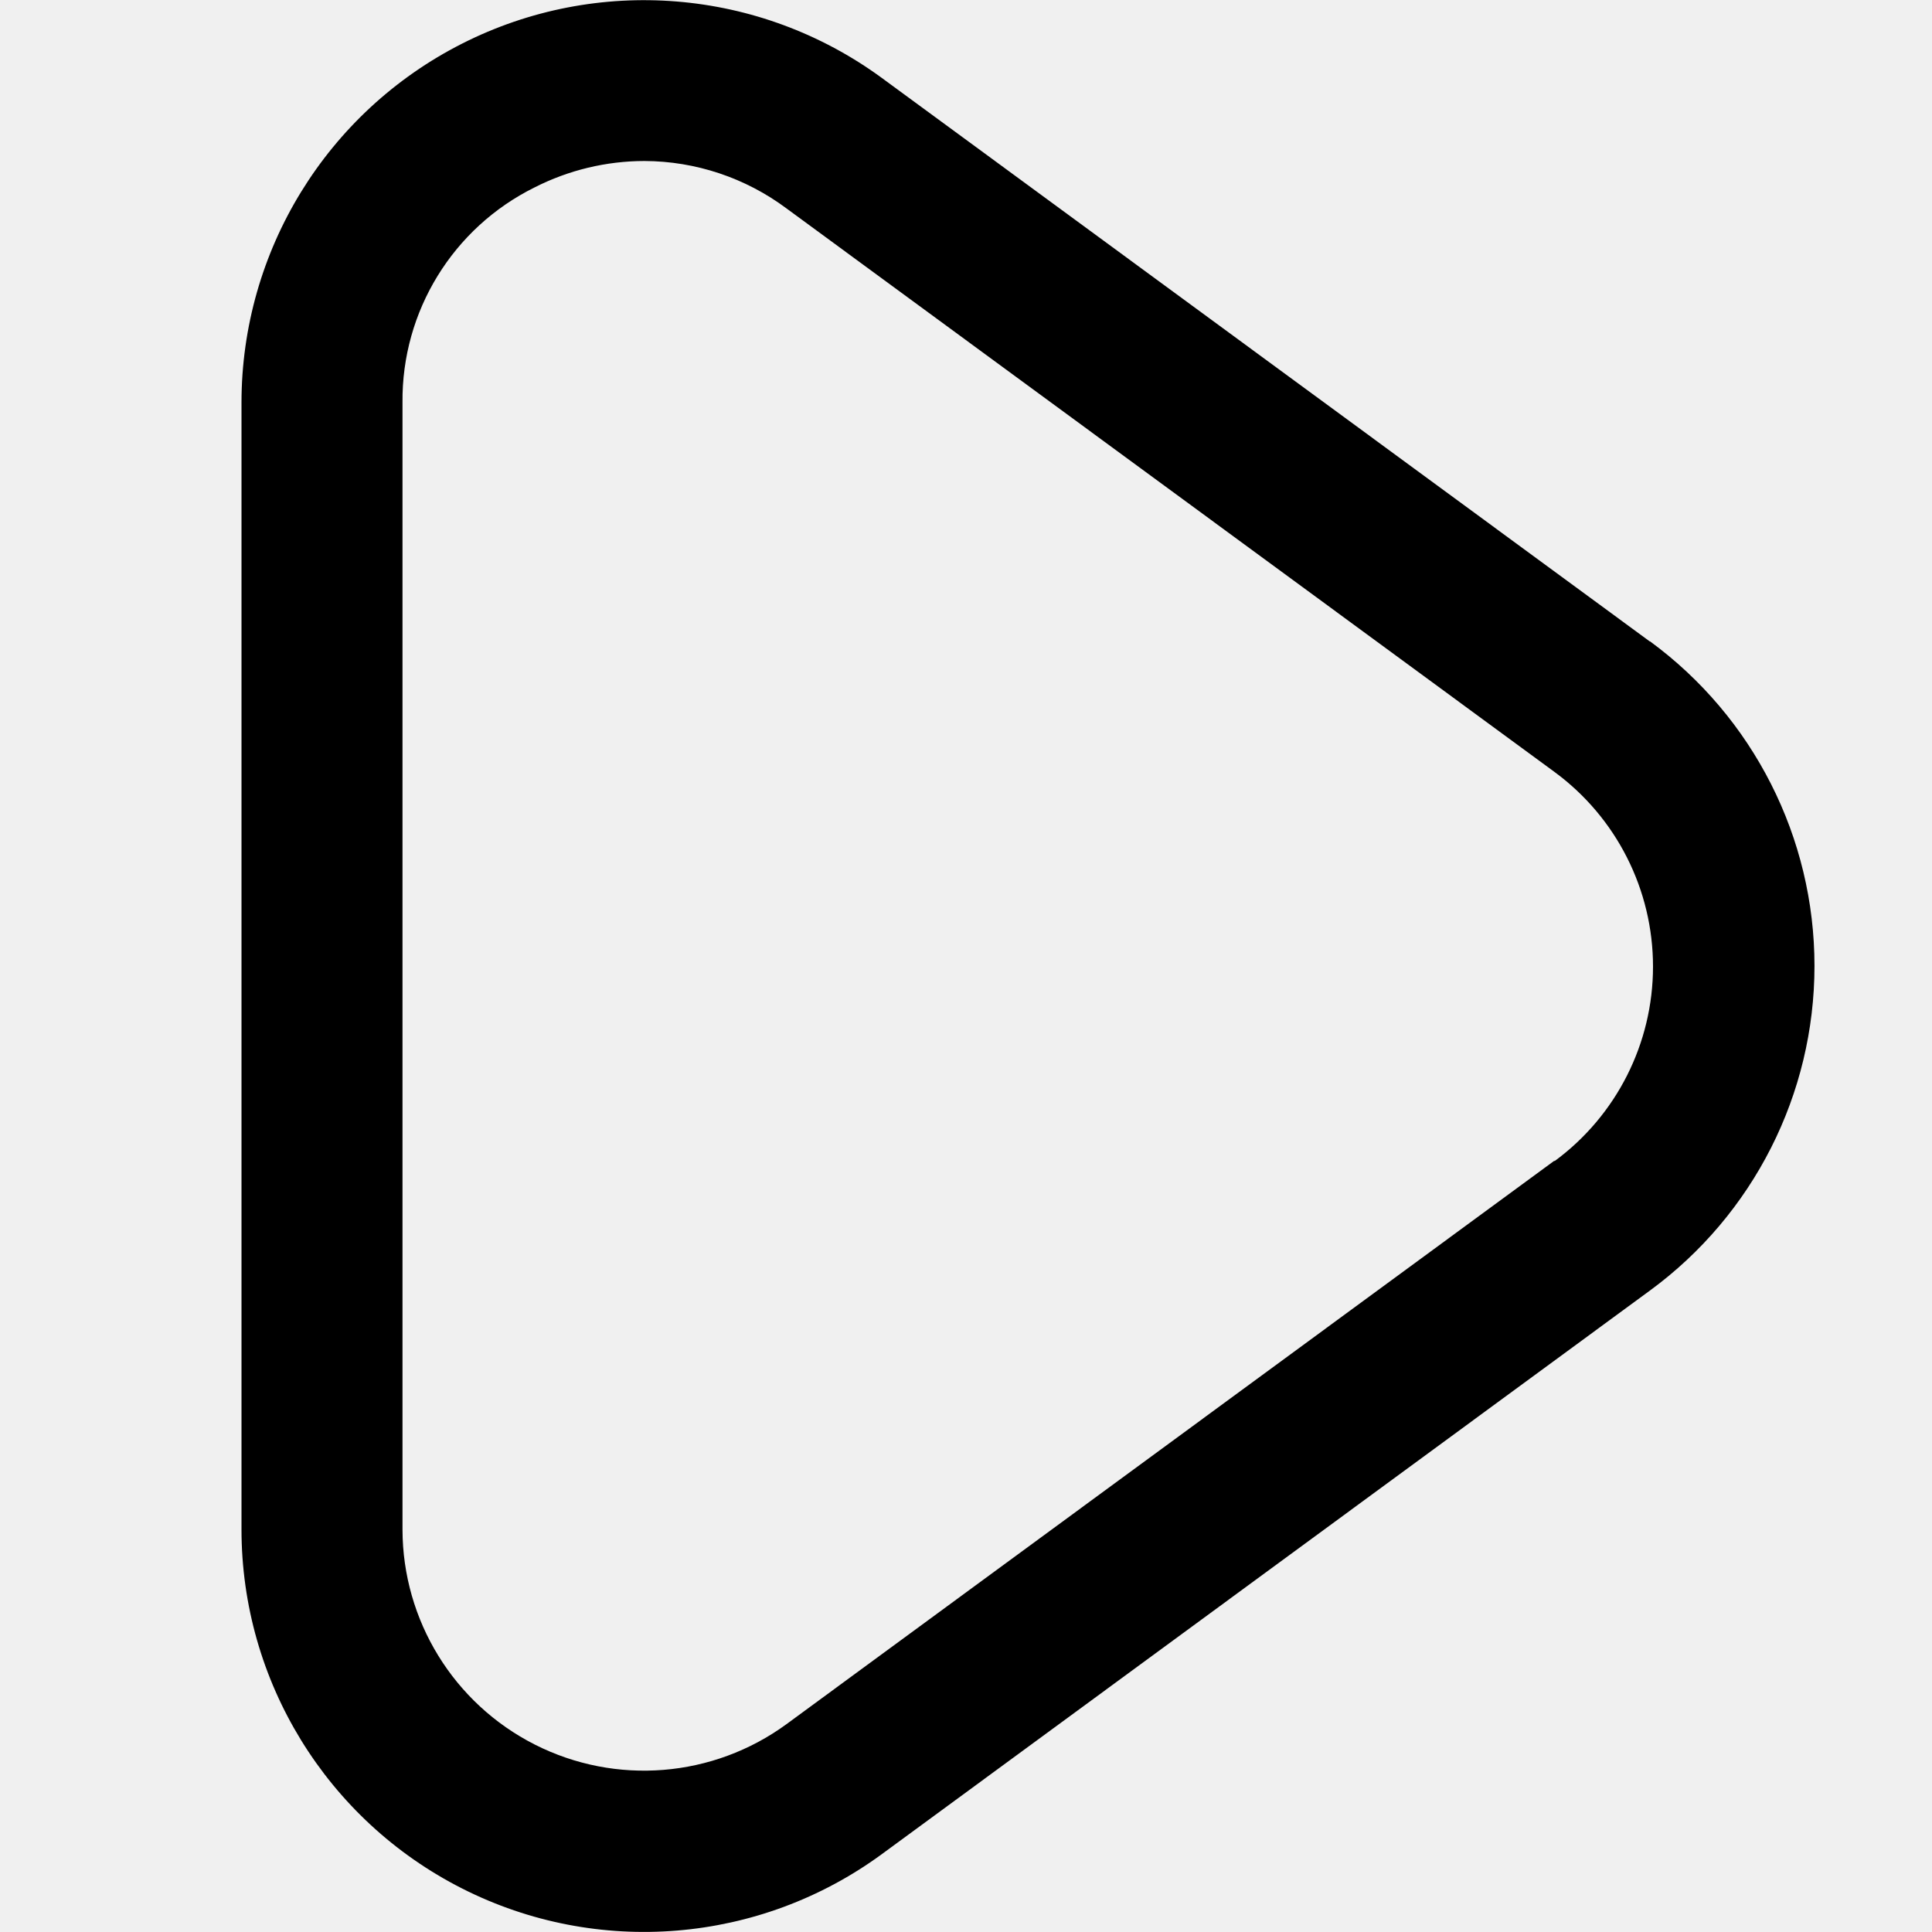
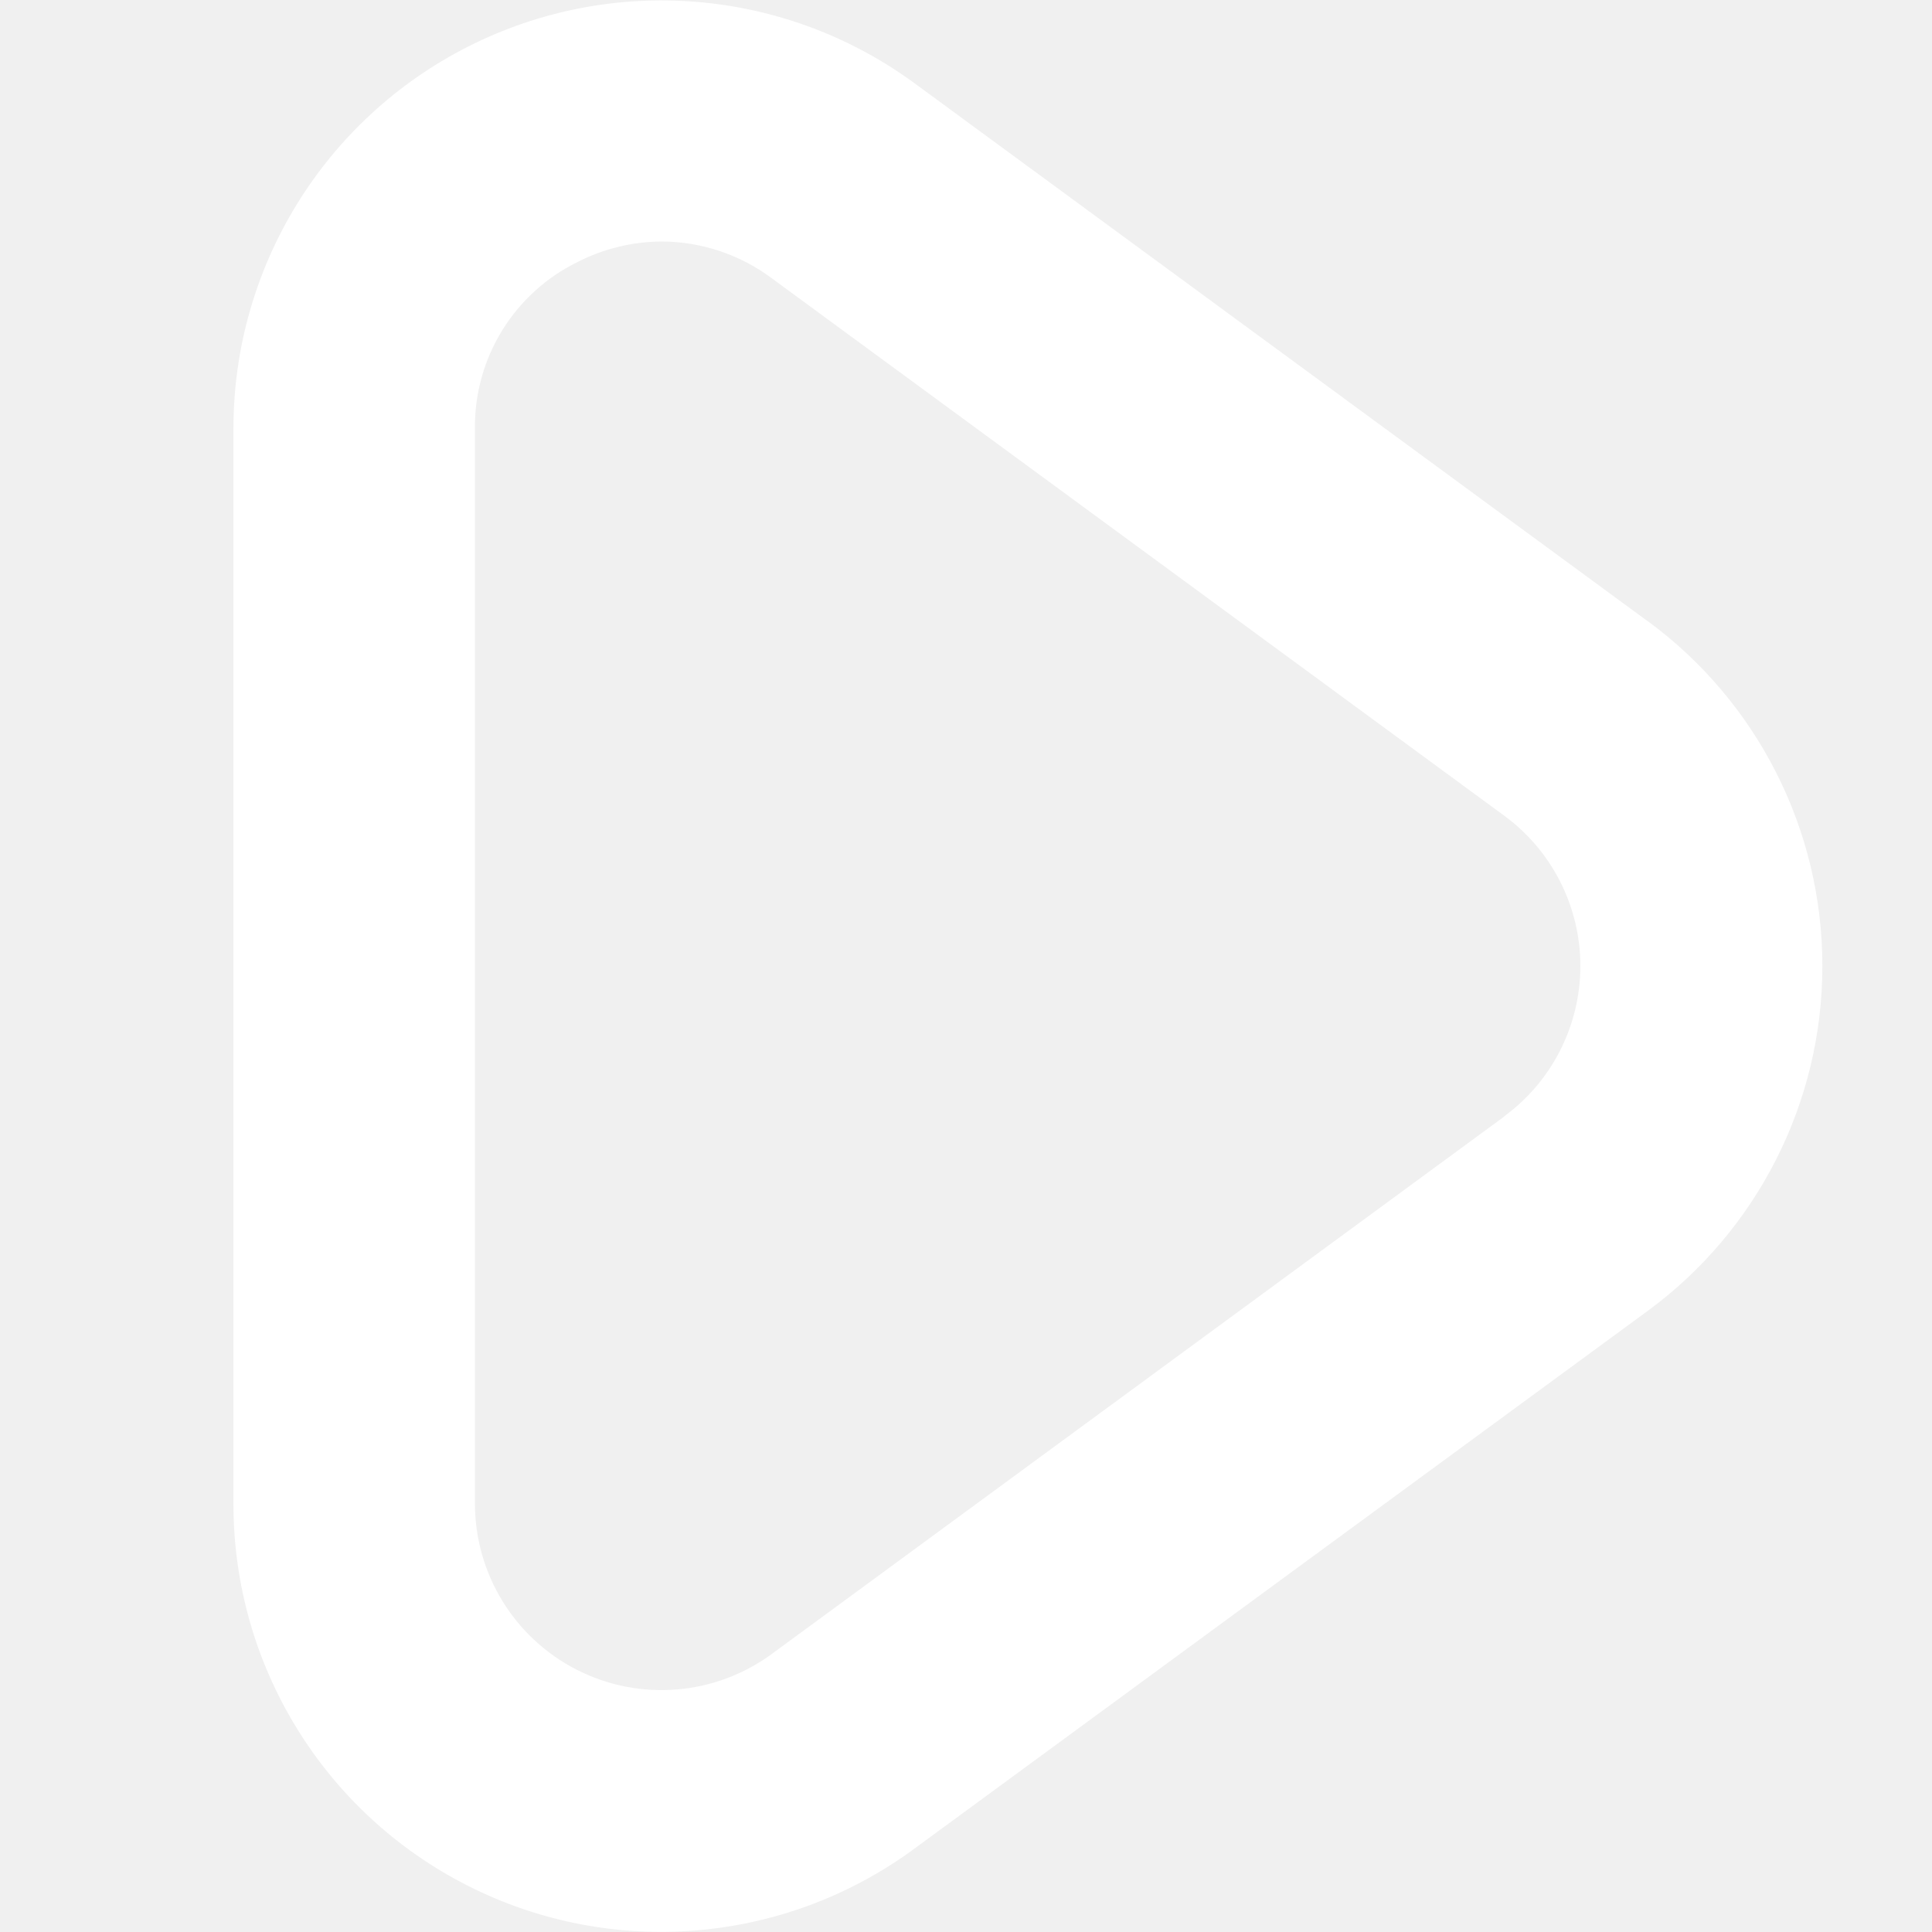
- <svg xmlns="http://www.w3.org/2000/svg" id="Outline" viewBox="0 0 24 24" width="512" height="512">
-   <path d="M20.494,7.968l-9.54-7A5,5,0,0,0,3,5V19a5,5,0,0,0,7.957,4.031l9.54-7a5,5,0,0,0,0-8.064Zm-1.184,6.45-9.54,7A3,3,0,0,1,5,19V5A2.948,2.948,0,0,1,6.641,2.328,3.018,3.018,0,0,1,8.006,2a2.97,2.97,0,0,1,1.764.589l9.54,7a3,3,0,0,1,0,4.836Z" />
+ <svg xmlns="http://www.w3.org/2000/svg" id="Bold" viewBox="0 0 24 24" width="512" height="512" fill="#ffffff">
+   <path d="M20.463,7.713l-9.1-6.677A5.317,5.317,0,0,0,2.9,5.323V18.677a5.311,5.311,0,0,0,8.46,4.287l9.105-6.677a5.315,5.315,0,0,0,0-8.574Zm-1.774,6.155-9.1,6.677A2.317,2.317,0,0,1,5.9,18.677V5.323a2.276,2.276,0,0,1,1.27-2.066A2.328,2.328,0,0,1,8.223,3a2.3,2.3,0,0,1,1.362.455l9.1,6.677a2.316,2.316,0,0,1,0,3.736Z" />
</svg>
